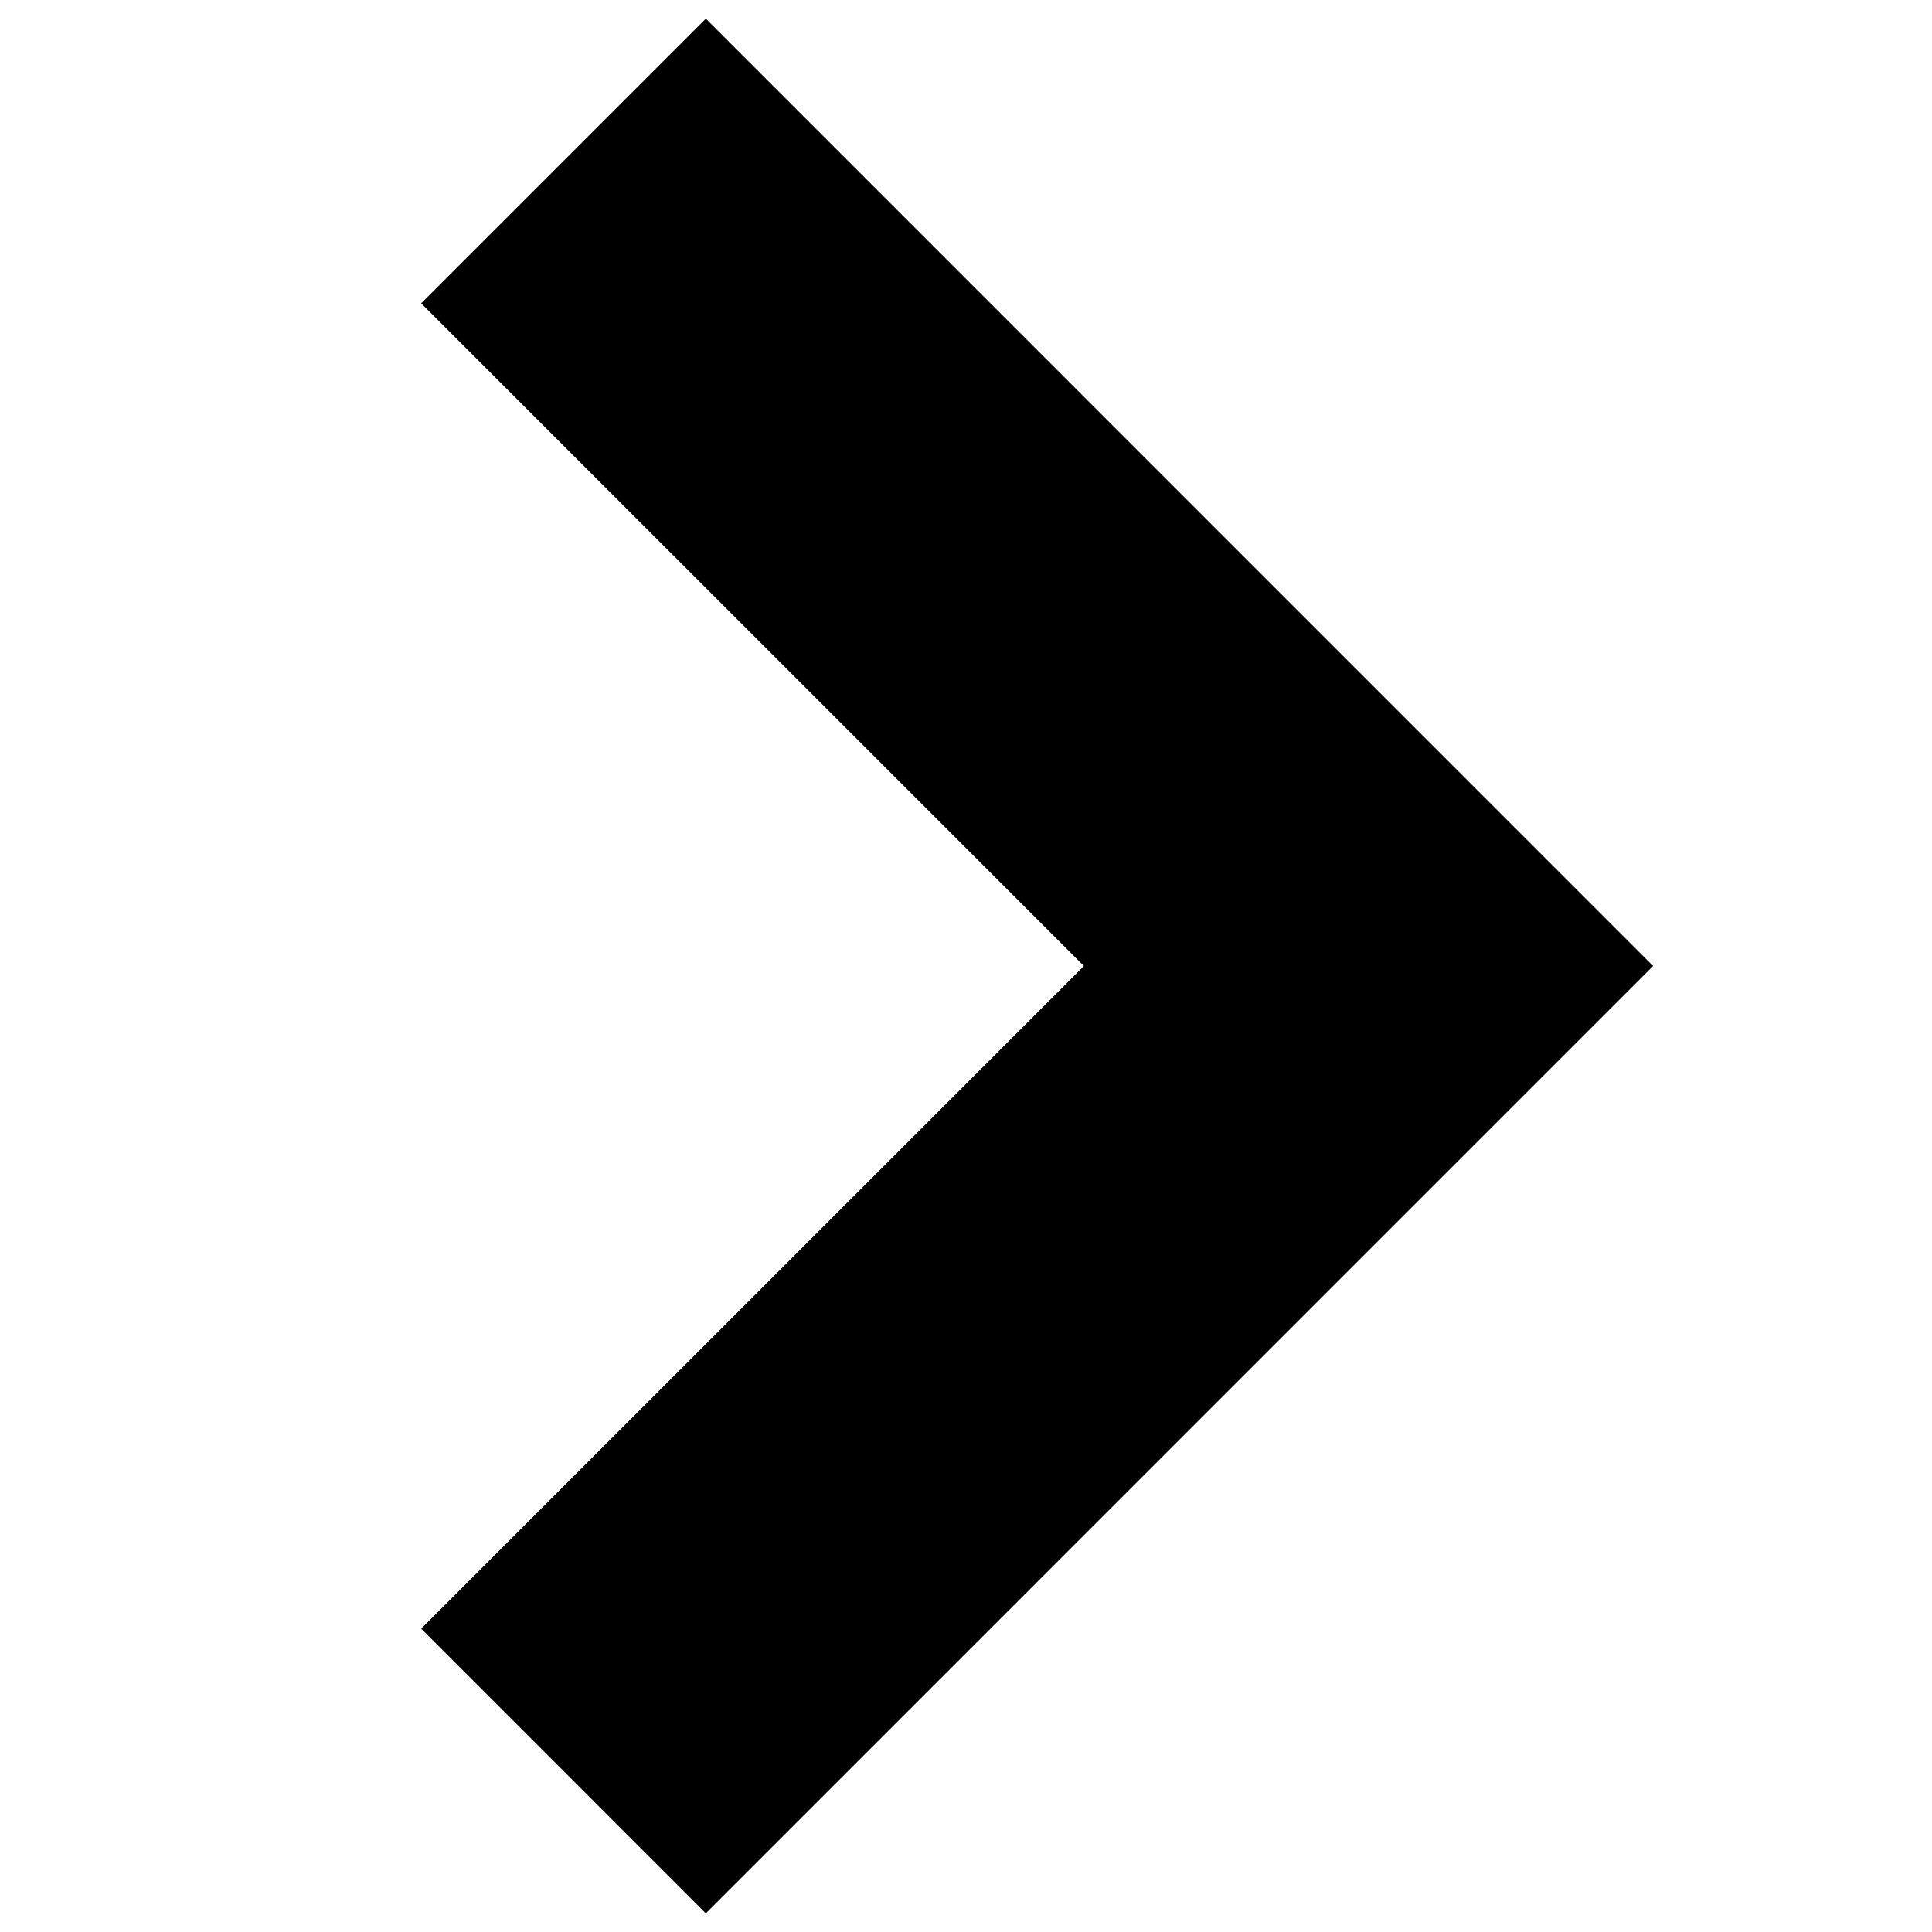
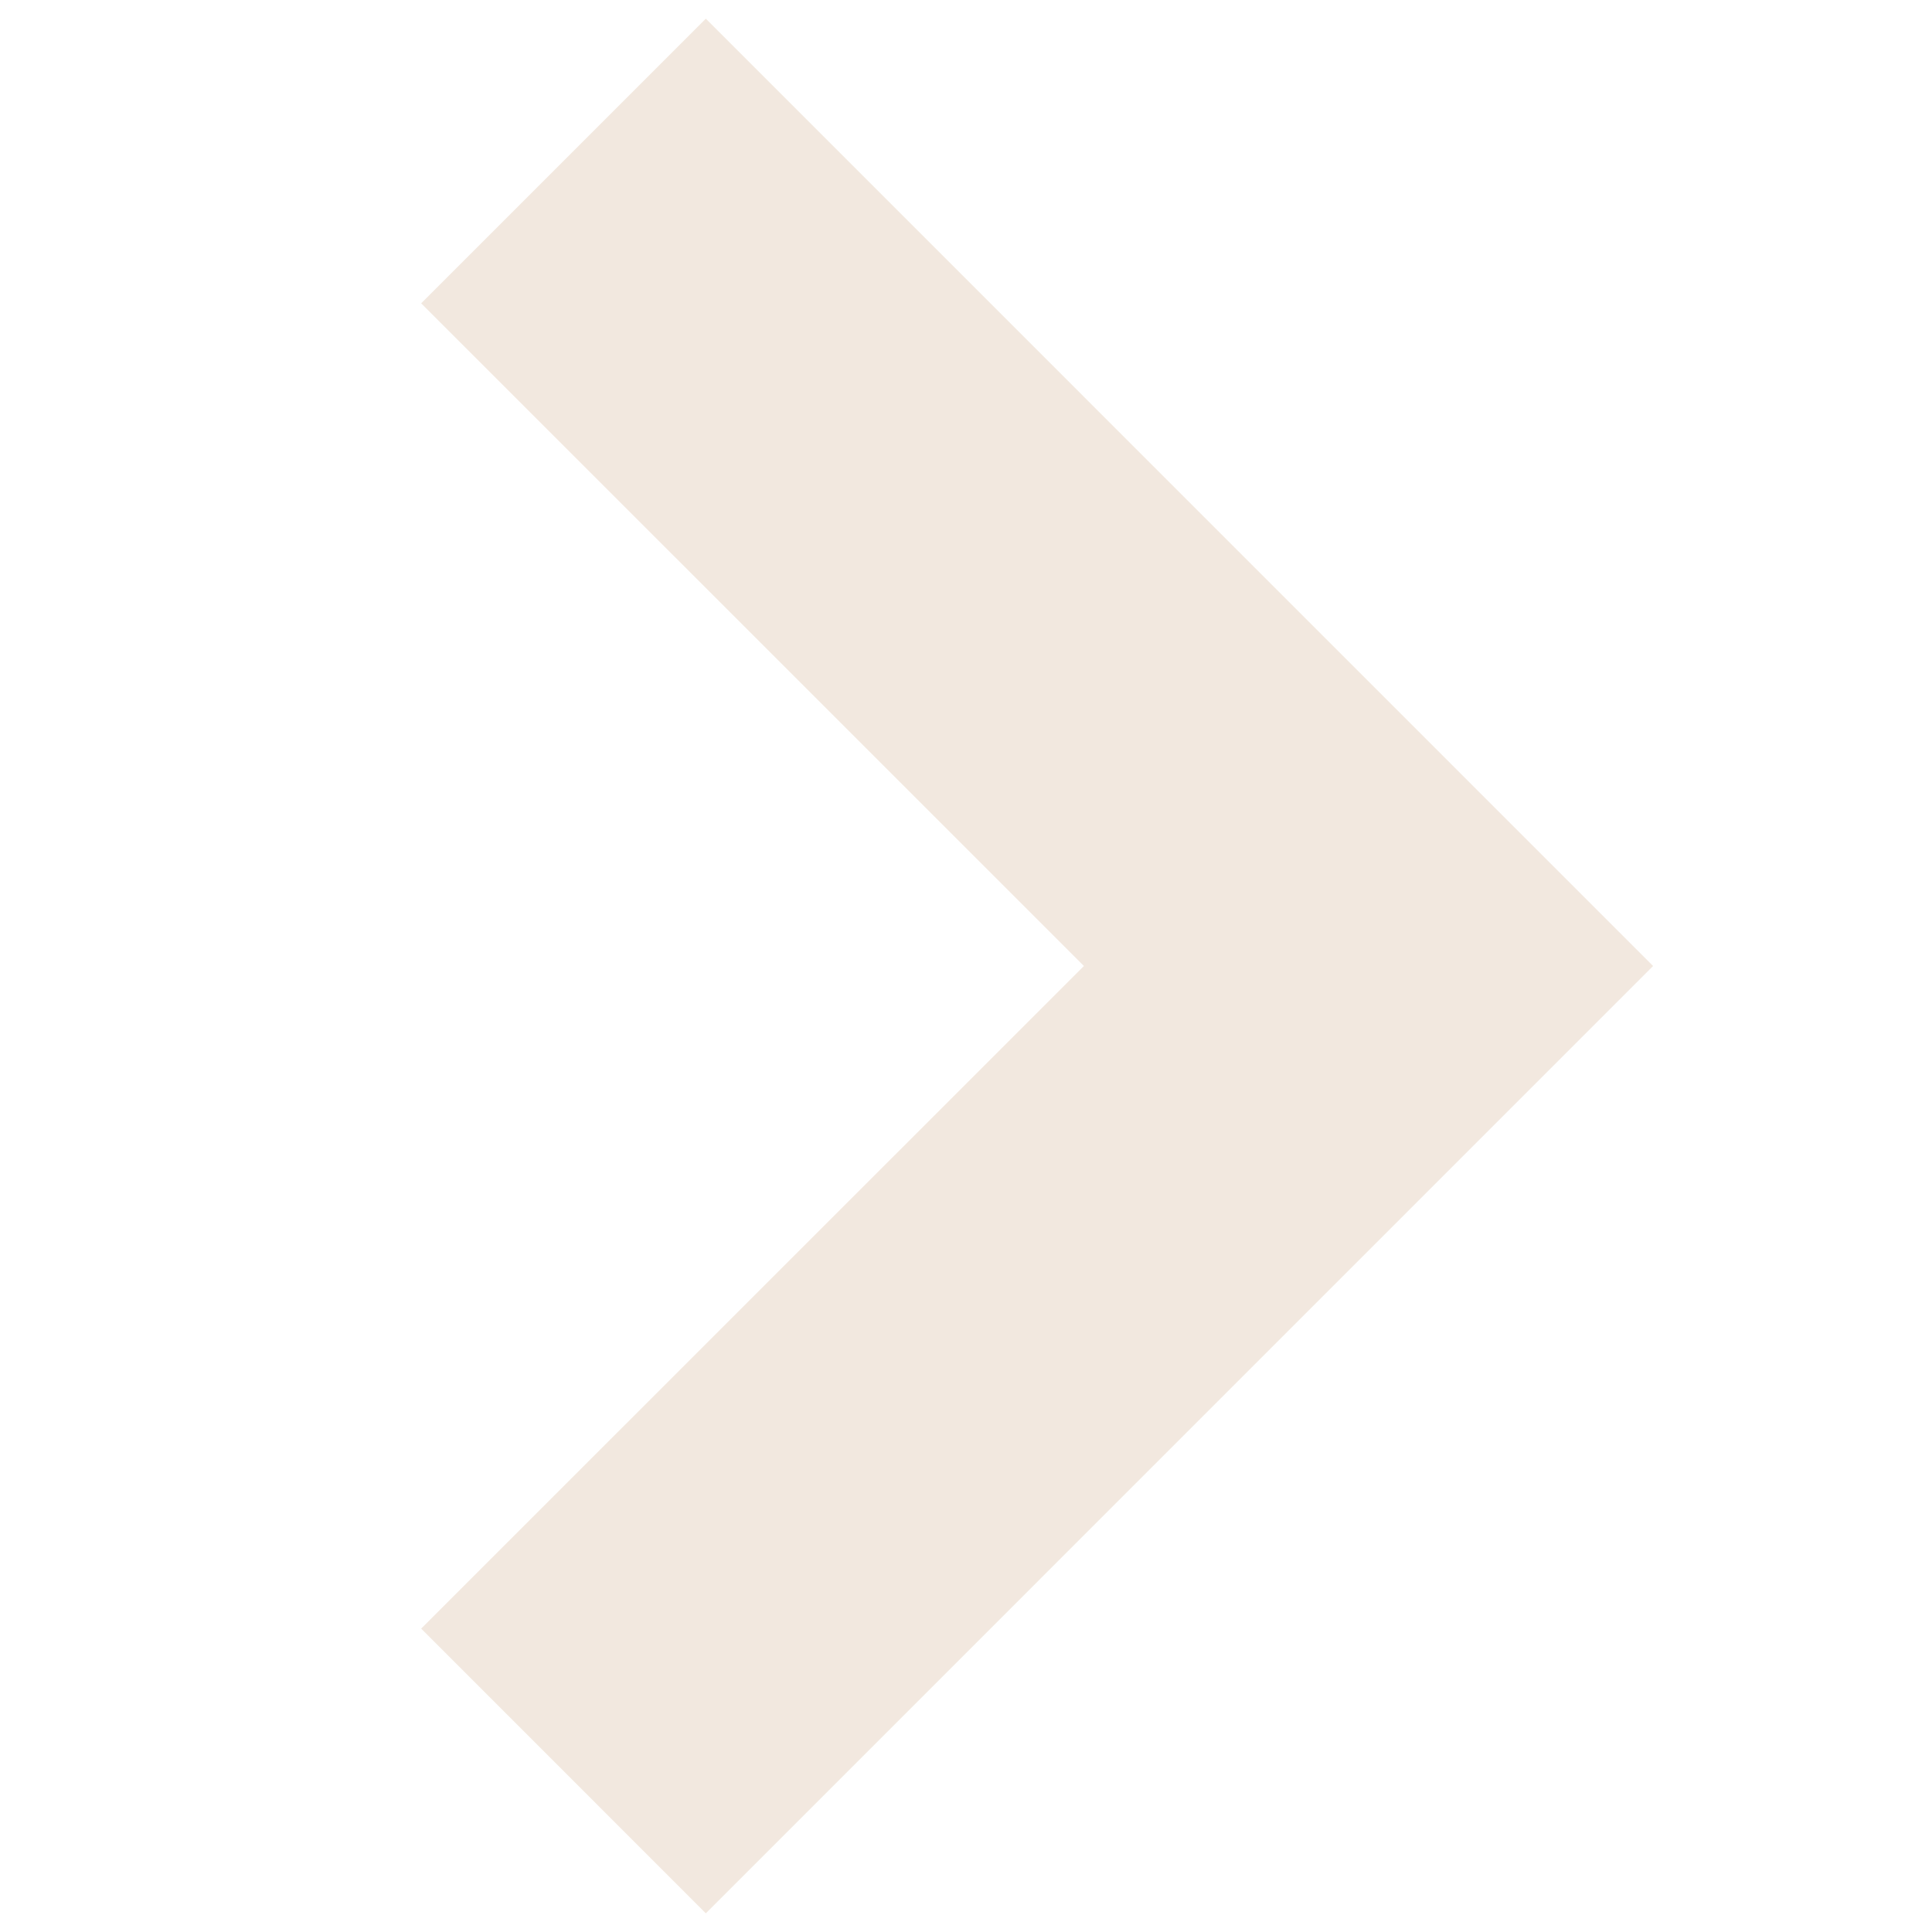
- <svg xmlns="http://www.w3.org/2000/svg" width="100%" height="100%" viewBox="10 10 30 30" fill="none">
-   <path d="M20.96 39.71L35.669 25L20.96 10.29L16.54 14.71L26.831 25L16.54 35.289L20.96 39.71Z" fill="currentColor" />
+ <svg xmlns="http://www.w3.org/2000/svg" width="100%" height="100%" viewBox="10 10 30 30" fill="#f2e8df">
+   <path d="M20.96 39.71L35.669 25L20.96 10.29L16.54 14.71L26.831 25L16.54 35.289L20.96 39.71Z" fill="#f2e8df" />
</svg>
